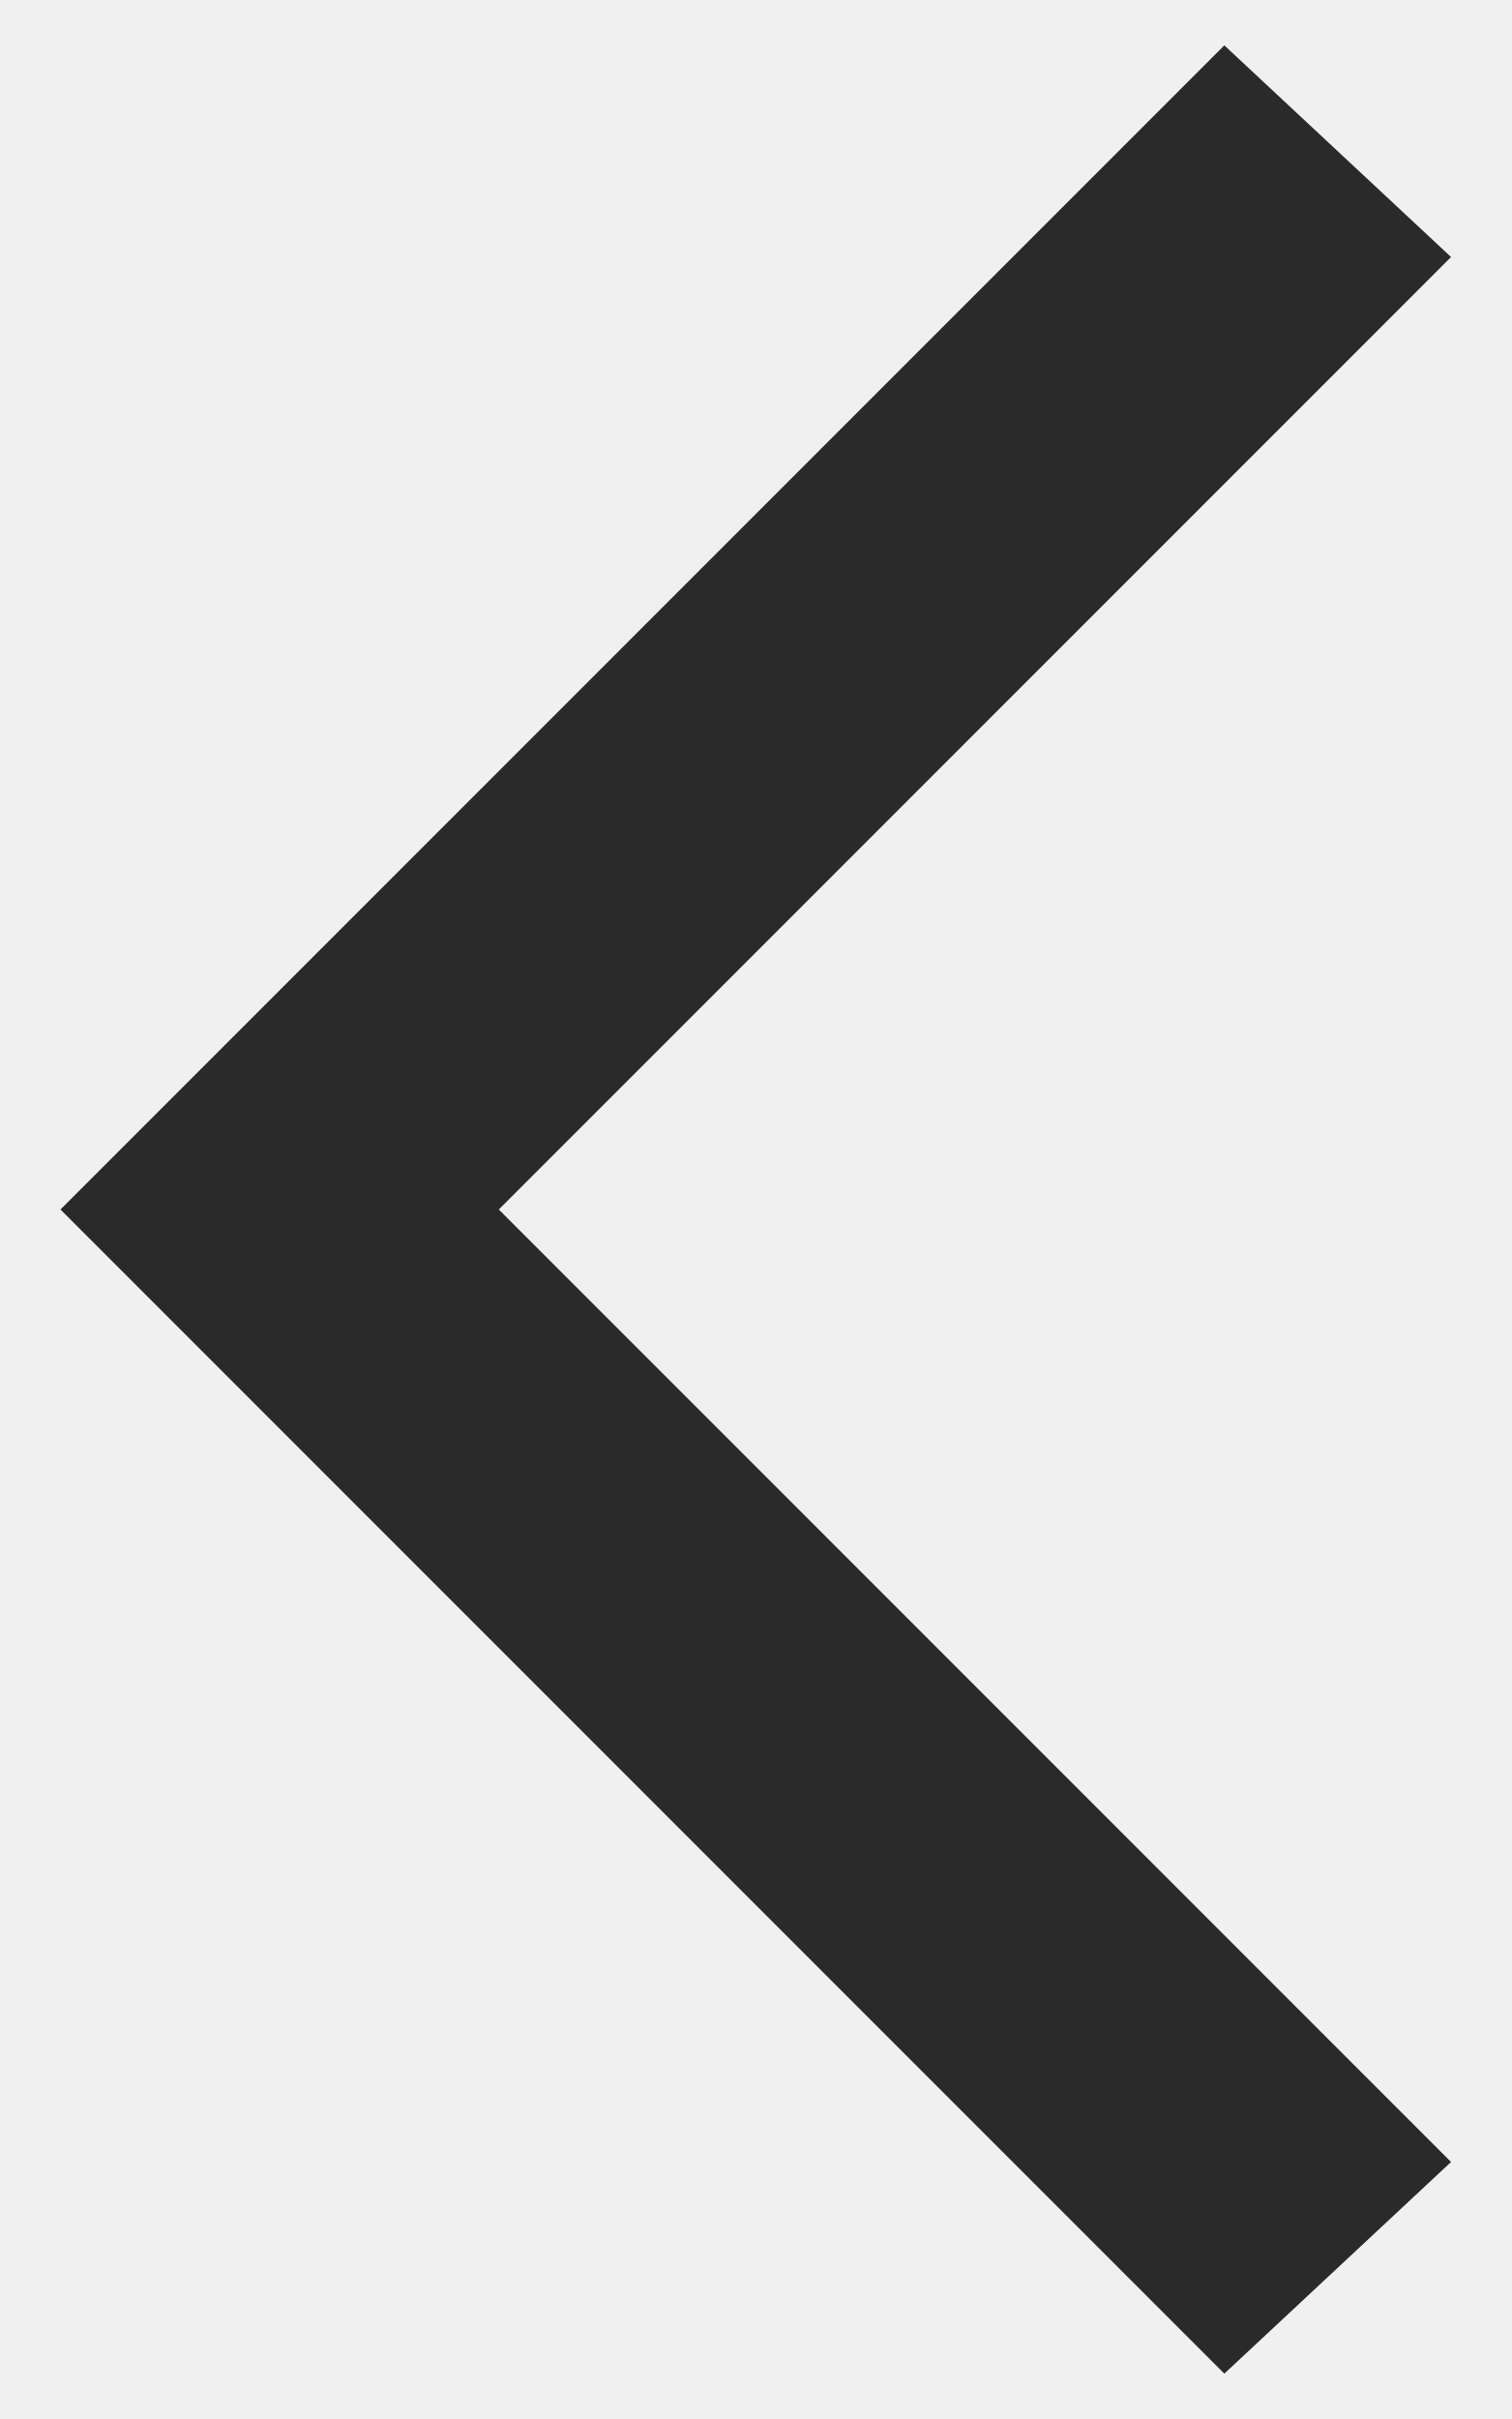
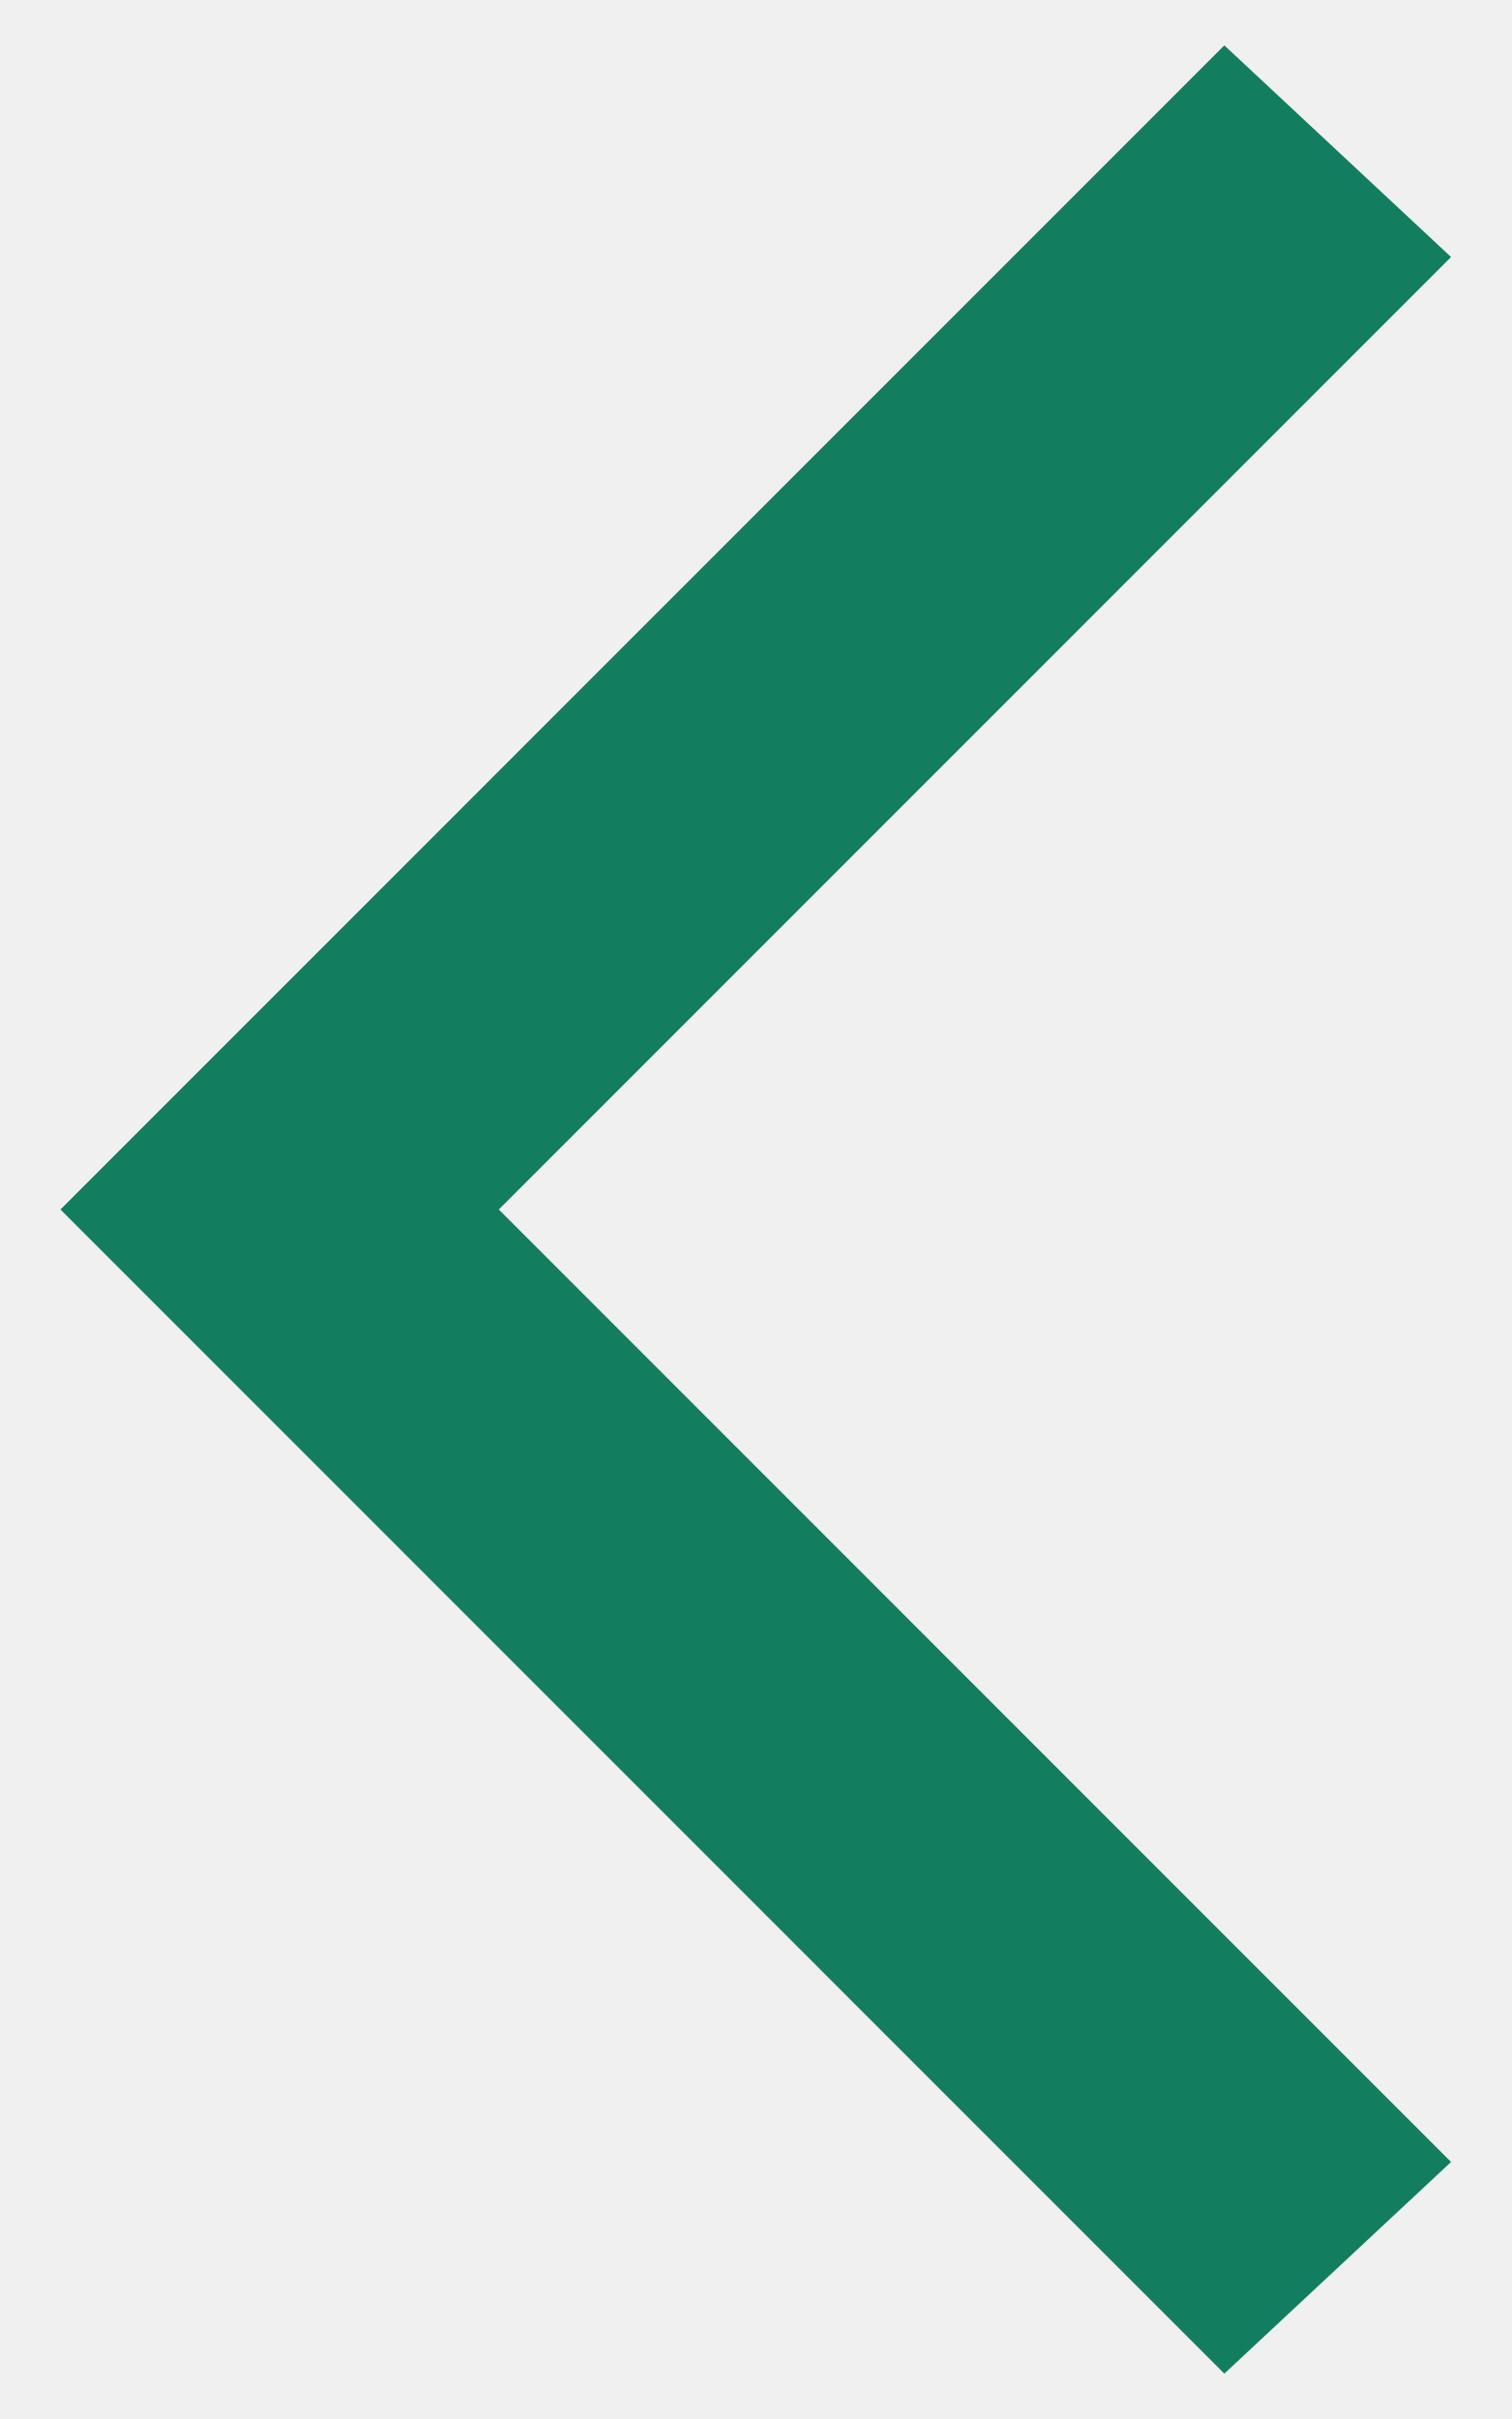
<svg xmlns="http://www.w3.org/2000/svg" width="10px" height="16px" viewBox="0 0 10 16" version="1.1">
  <g id="Symbols" stroke="none" stroke-width="1" fill="none" fill-rule="evenodd">
    <g id="UI-Kit/Icons/arrow/minimal-left" transform="translate(-3, 0)">
      <mask id="mask-2" fill="white">
        <polygon points="11.1 15.7 3.4 8 11.1 0.3 12.6 1.7 6.3 8 12.6 14.3" />
      </mask>
-       <polygon fill="#2A2A2A" points="11.1 15.7 3.4 8 11.1 0.3 12.6 1.7 6.3 8 12.6 14.3" />
+       <polygon fill="#137D60" points="11.1 15.7 3.4 8 11.1 0.3 12.6 1.7 6.3 8 12.6 14.3" />
    </g>
  </g>
</svg>
